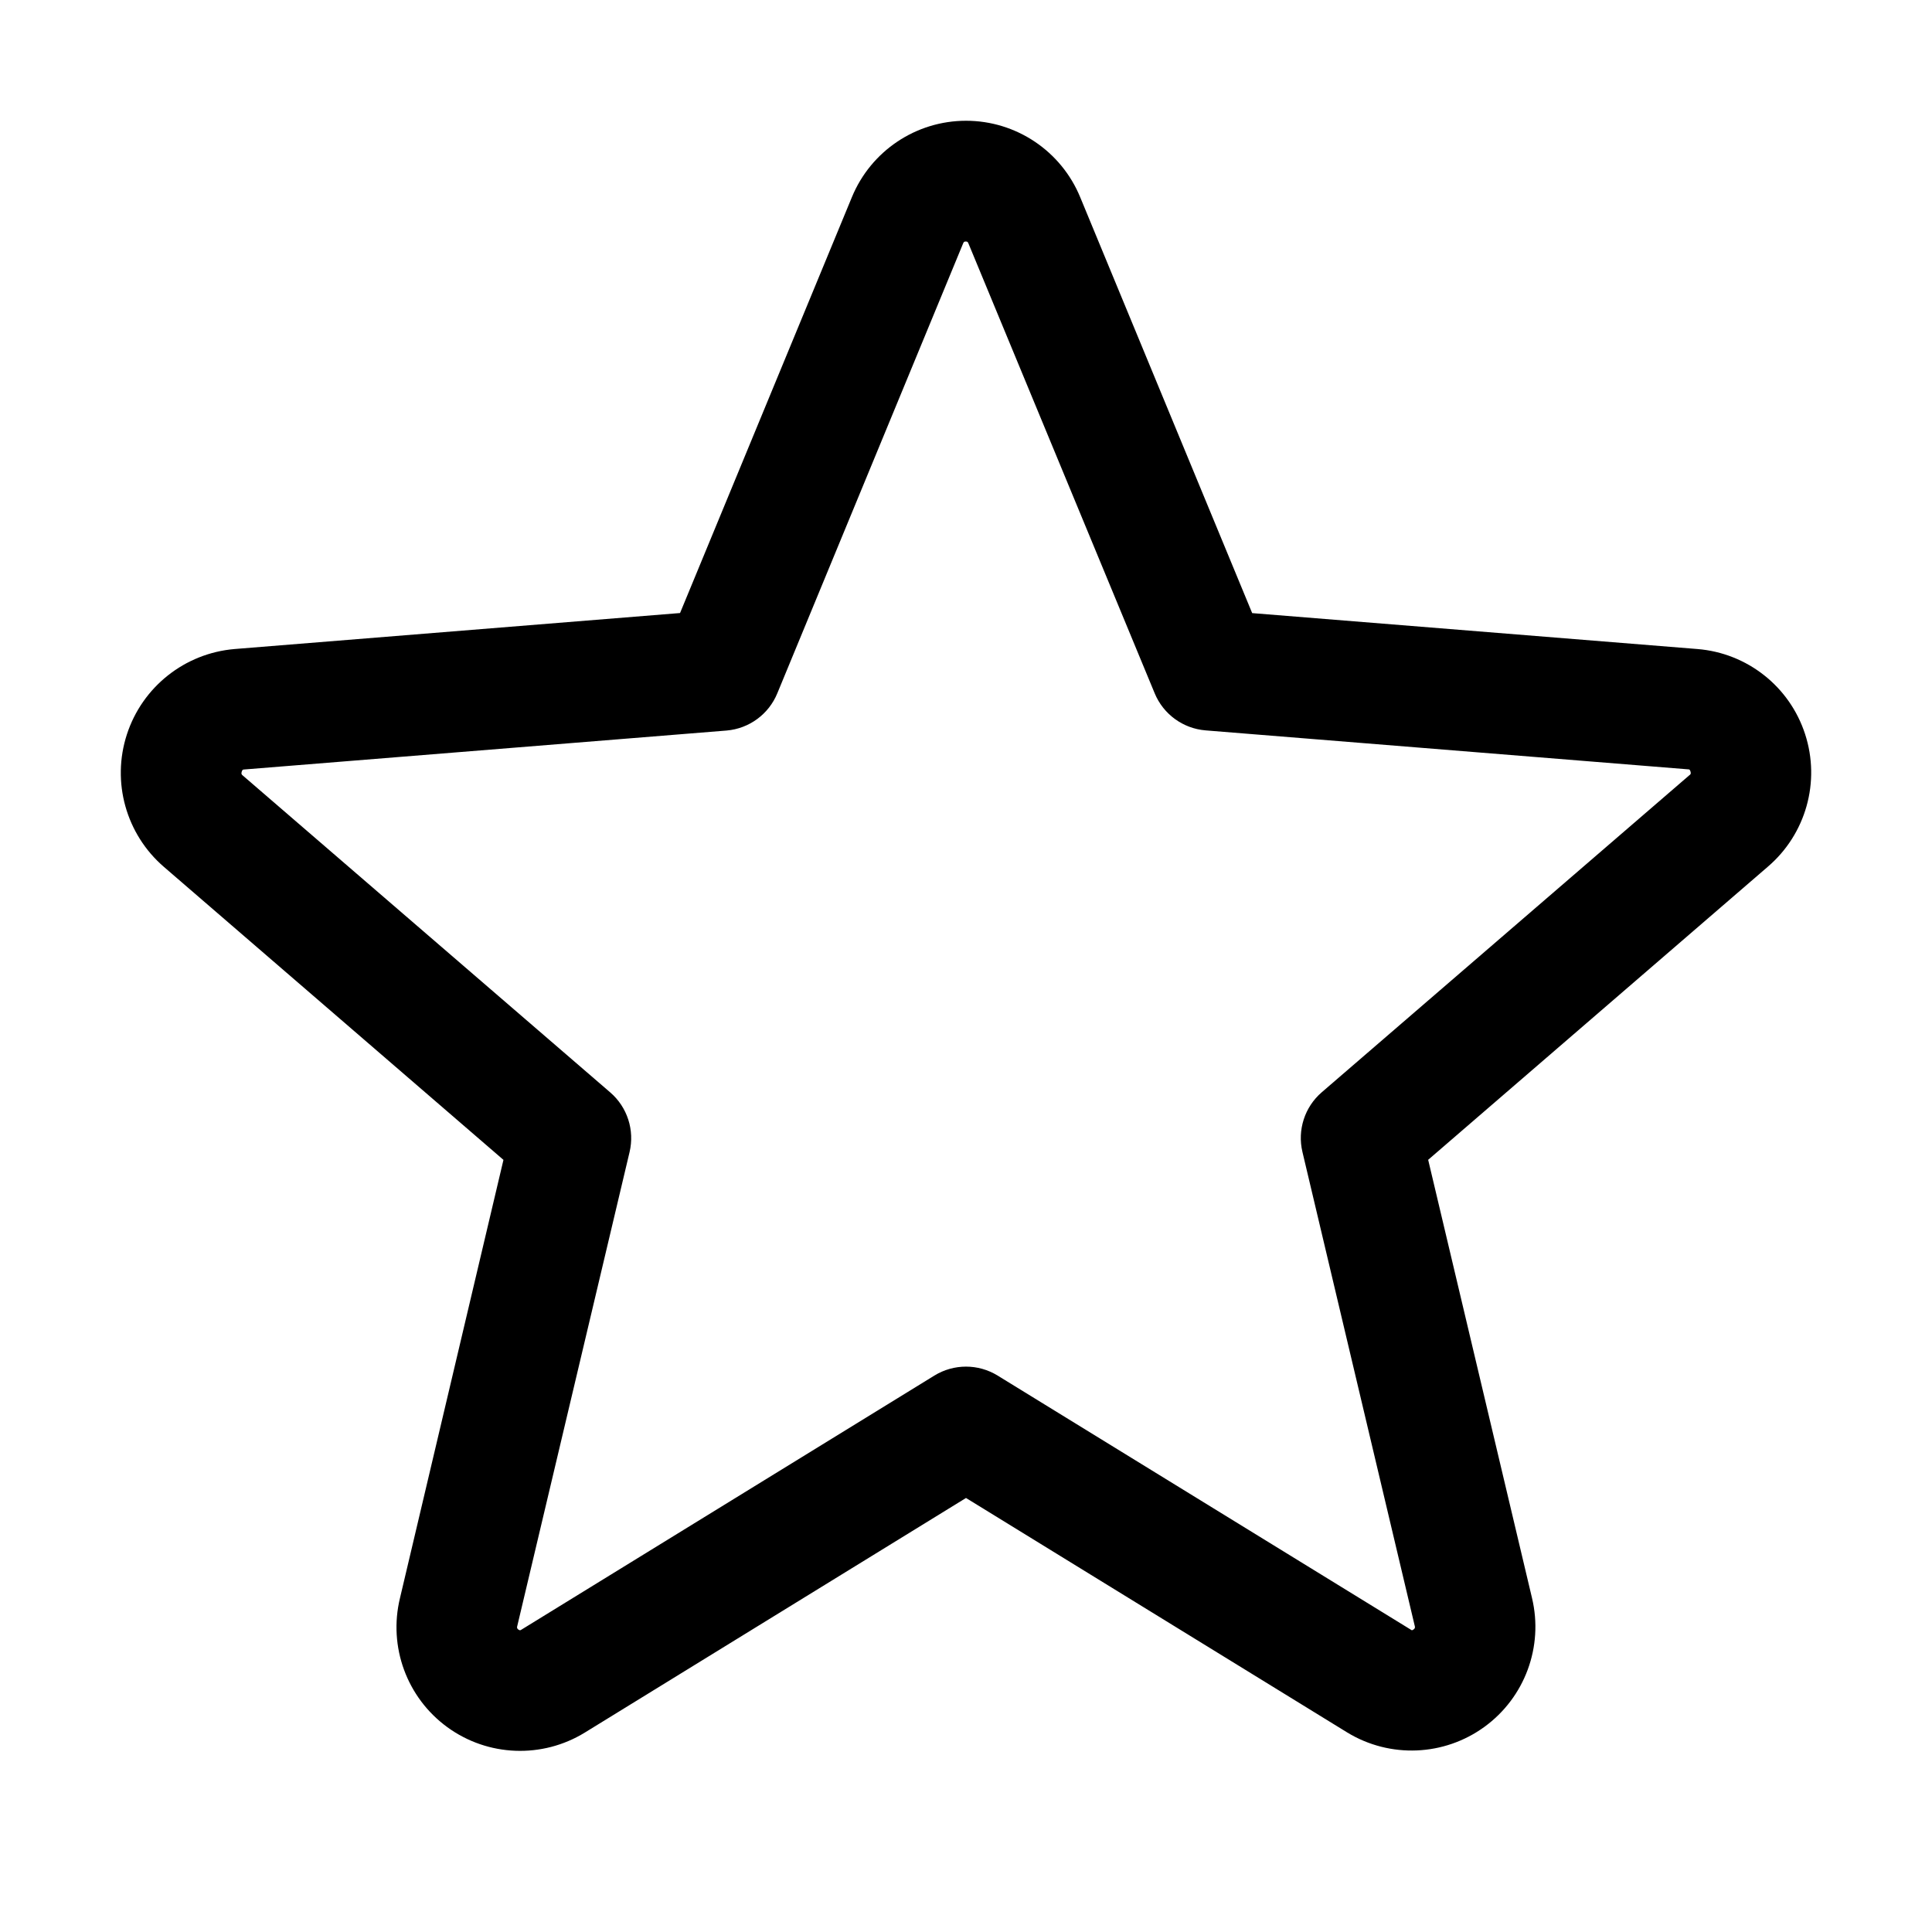
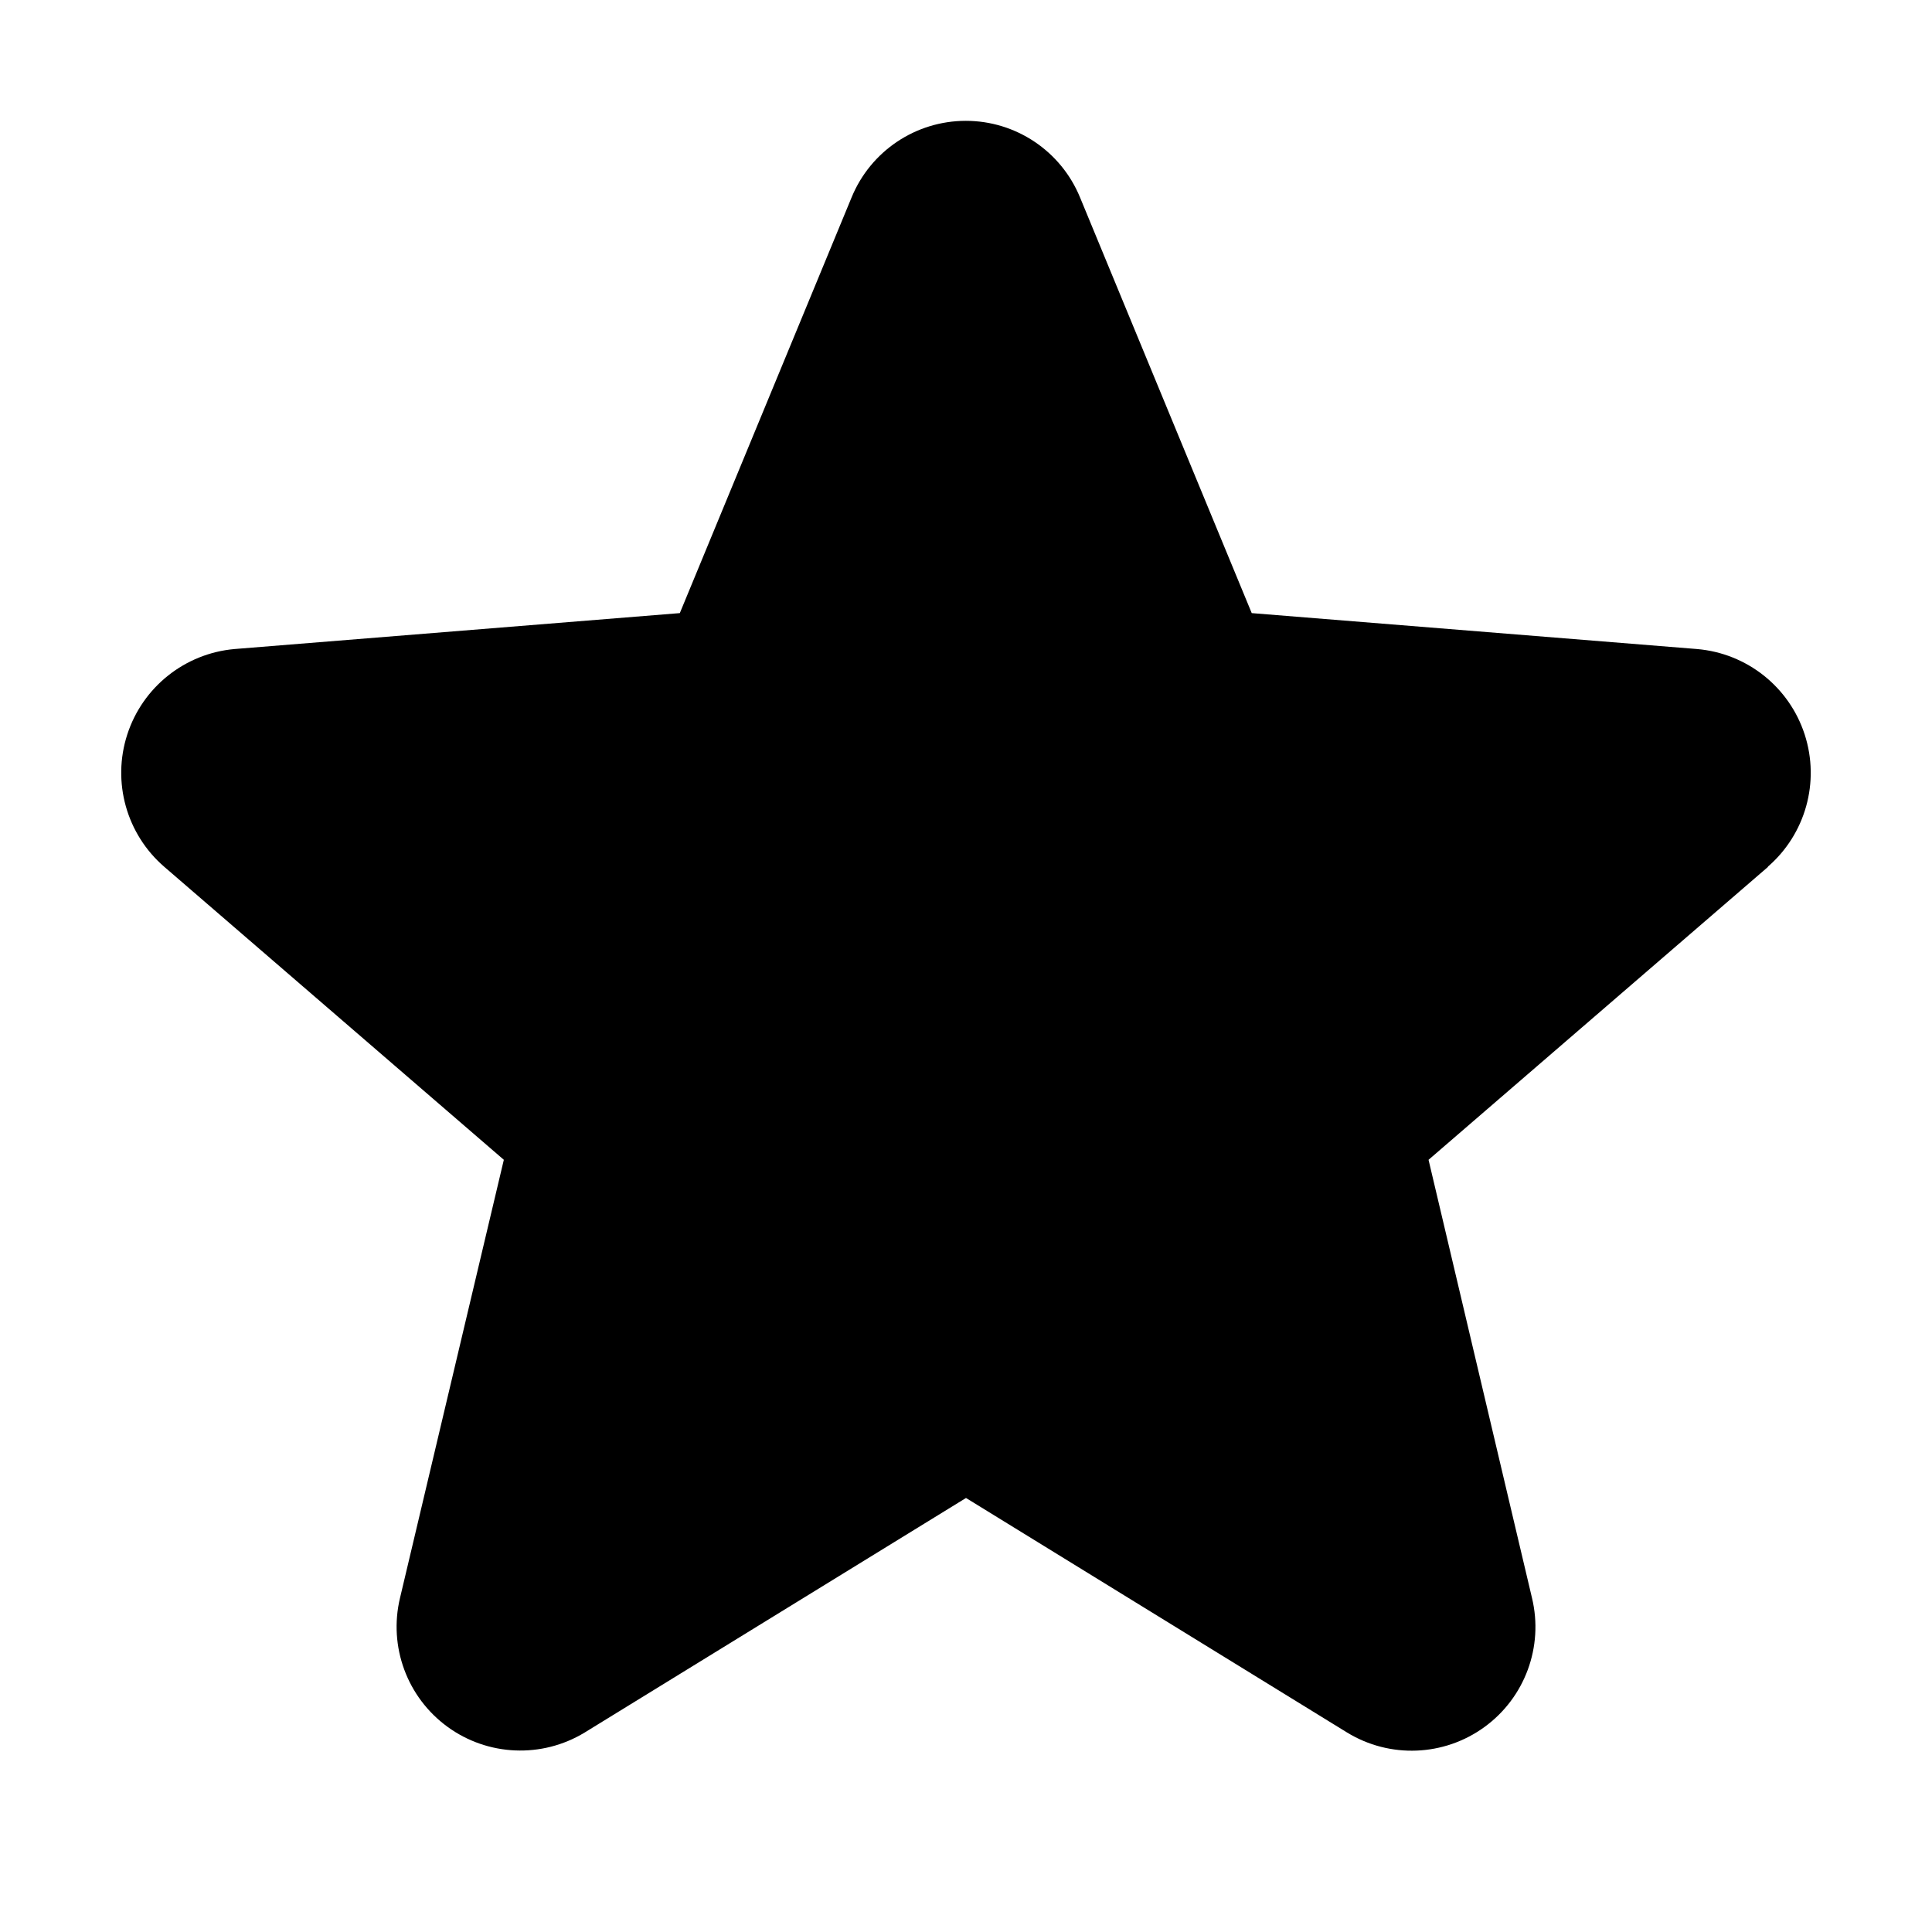
<svg xmlns="http://www.w3.org/2000/svg" viewBox="0 0 256 256" fill="currentColor">
-   <path d="M239.18,97.26A16.38,16.38,0,0,0,224.92,86l-59-4.76L143.14,26.15a16.36,16.36,0,0,0-30.27,0L90.11,81.23,31.08,86a16.46,16.46,0,0,0-9.37,28.86l45,38.83L53,211.75a16.38,16.38,0,0,0,24.5,17.82L128,198.49l50.53,31.08A16.4,16.4,0,0,0,203,211.75l-13.76-58.07,45-38.83A16.43,16.43,0,0,0,239.18,97.26Zm-15.34,5.47-48.7,42a8,8,0,0,0-2.56,7.91l14.88,62.8a.37.37,0,0,1-.17.48c-.18.14-.23.11-.38,0l-54.72-33.65a8,8,0,0,0-8.38,0L69.09,215.94c-.15.09-.19.12-.38,0a.37.37,0,0,1-.17-.48l14.88-62.8a8,8,0,0,0-2.56-7.91l-48.7-42c-.12-.1-.23-.19-.13-.5s.18-.27.33-.29l63.92-5.16A8,8,0,0,0,103,91.86l24.62-59.61c.08-.17.11-.25.35-.25s.27.08.35.25L153,91.86a8,8,0,0,0,6.75,4.92l63.92,5.16c.15,0,.24,0,.33.29S224,102.63,223.84,102.73Z" />
+   <path d="M234.29,114.85l-45,38.83L203,211.75a16.4,16.4,0,0,1-24.5,17.82L128,198.49,77.47,229.57A16.4,16.4,0,0,1,53,211.75l13.76-58.07-45-38.83A16.46,16.46,0,0,1,31.08,86l59-4.76,22.76-55.08a16.36,16.36,0,0,1,30.27,0l22.75,55.08,59,4.76a16.46,16.46,0,0,1,9.37,28.86Z" />
</svg>
